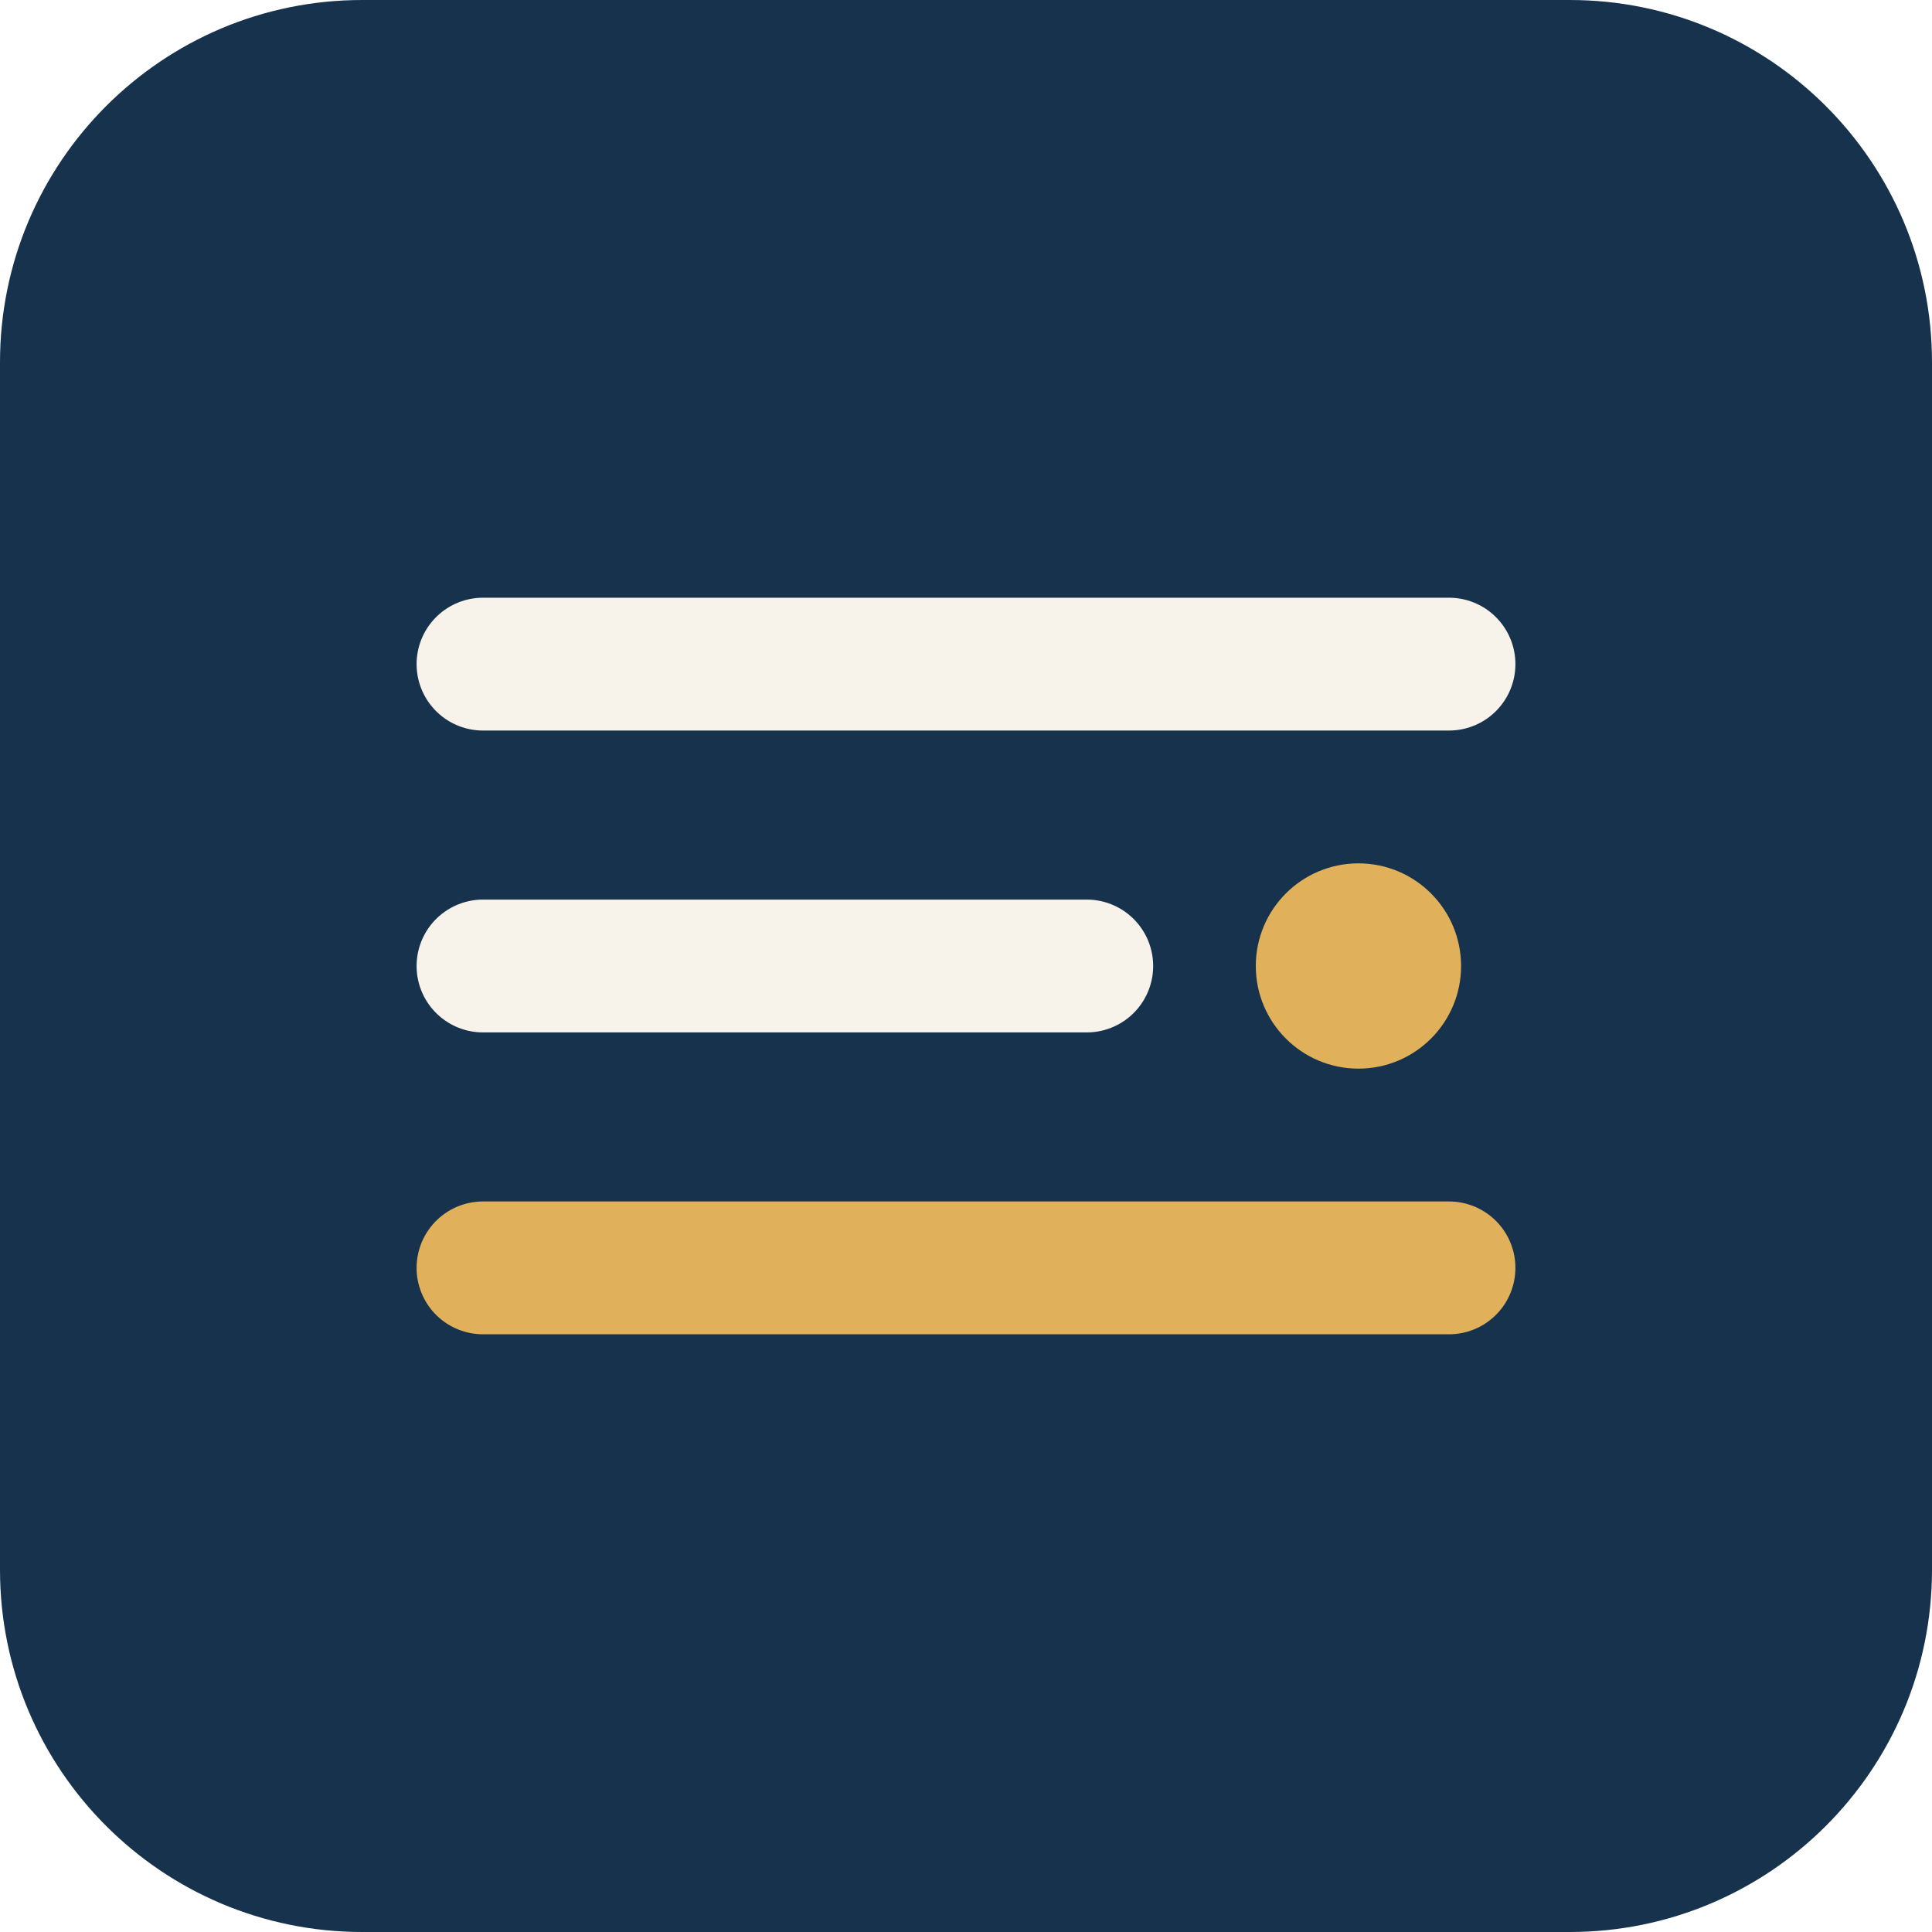
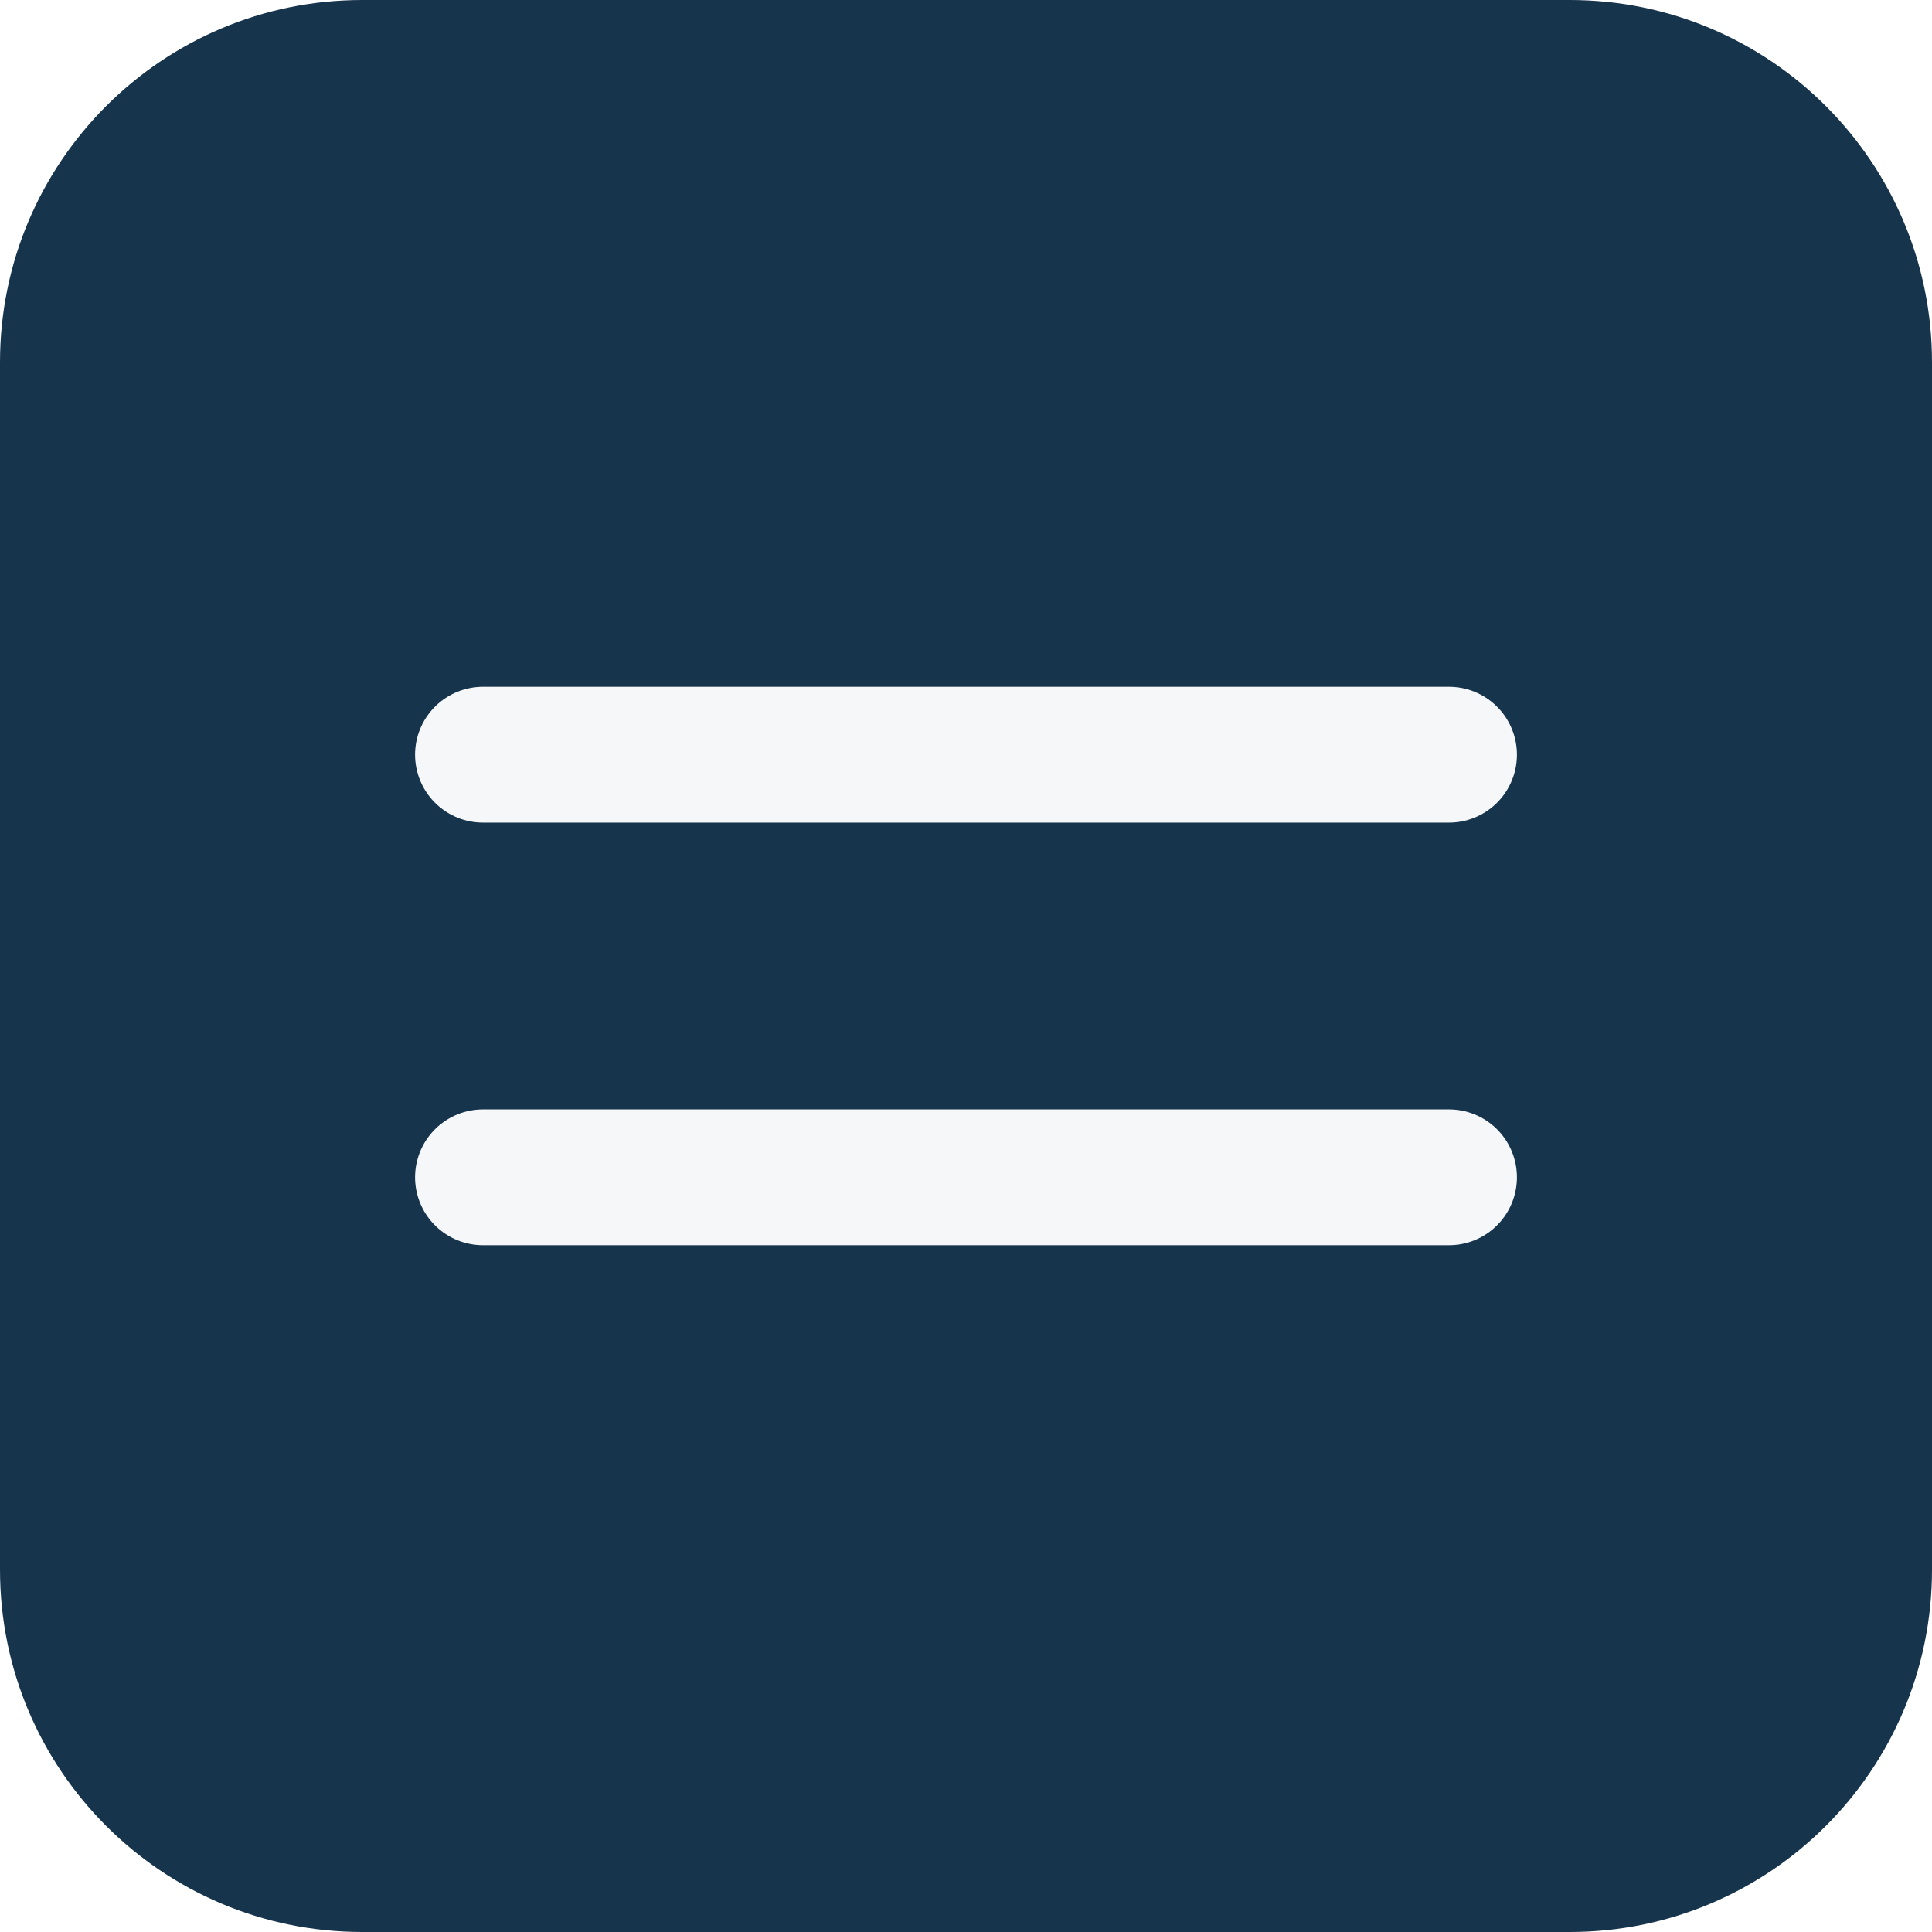
<svg xmlns="http://www.w3.org/2000/svg" viewBox="0 0 32 32" role="img" aria-label="Webco Professional">
-   <rect width="32" height="32" rx="6" fill="#17324d" />
-   <path d="M8 11h16" fill="none" stroke="#f7f2ea" stroke-width="2.2" stroke-linecap="round" />
-   <path d="M8 16h10" fill="none" stroke="#f7f2ea" stroke-width="2.2" stroke-linecap="round" />
-   <circle cx="22.5" cy="16" r="1.7" fill="#e0b15a" />
-   <path d="M8 21h16" fill="none" stroke="#e0b15a" stroke-width="2.2" stroke-linecap="round" />
+   <rect width="32" height="32" rx="6" fill="#17344d" />
+   <path d="M8 12.5h16M8 19.5h16" fill="none" stroke="#f5f7f9" stroke-width="2.25" stroke-linecap="round" />
</svg>
